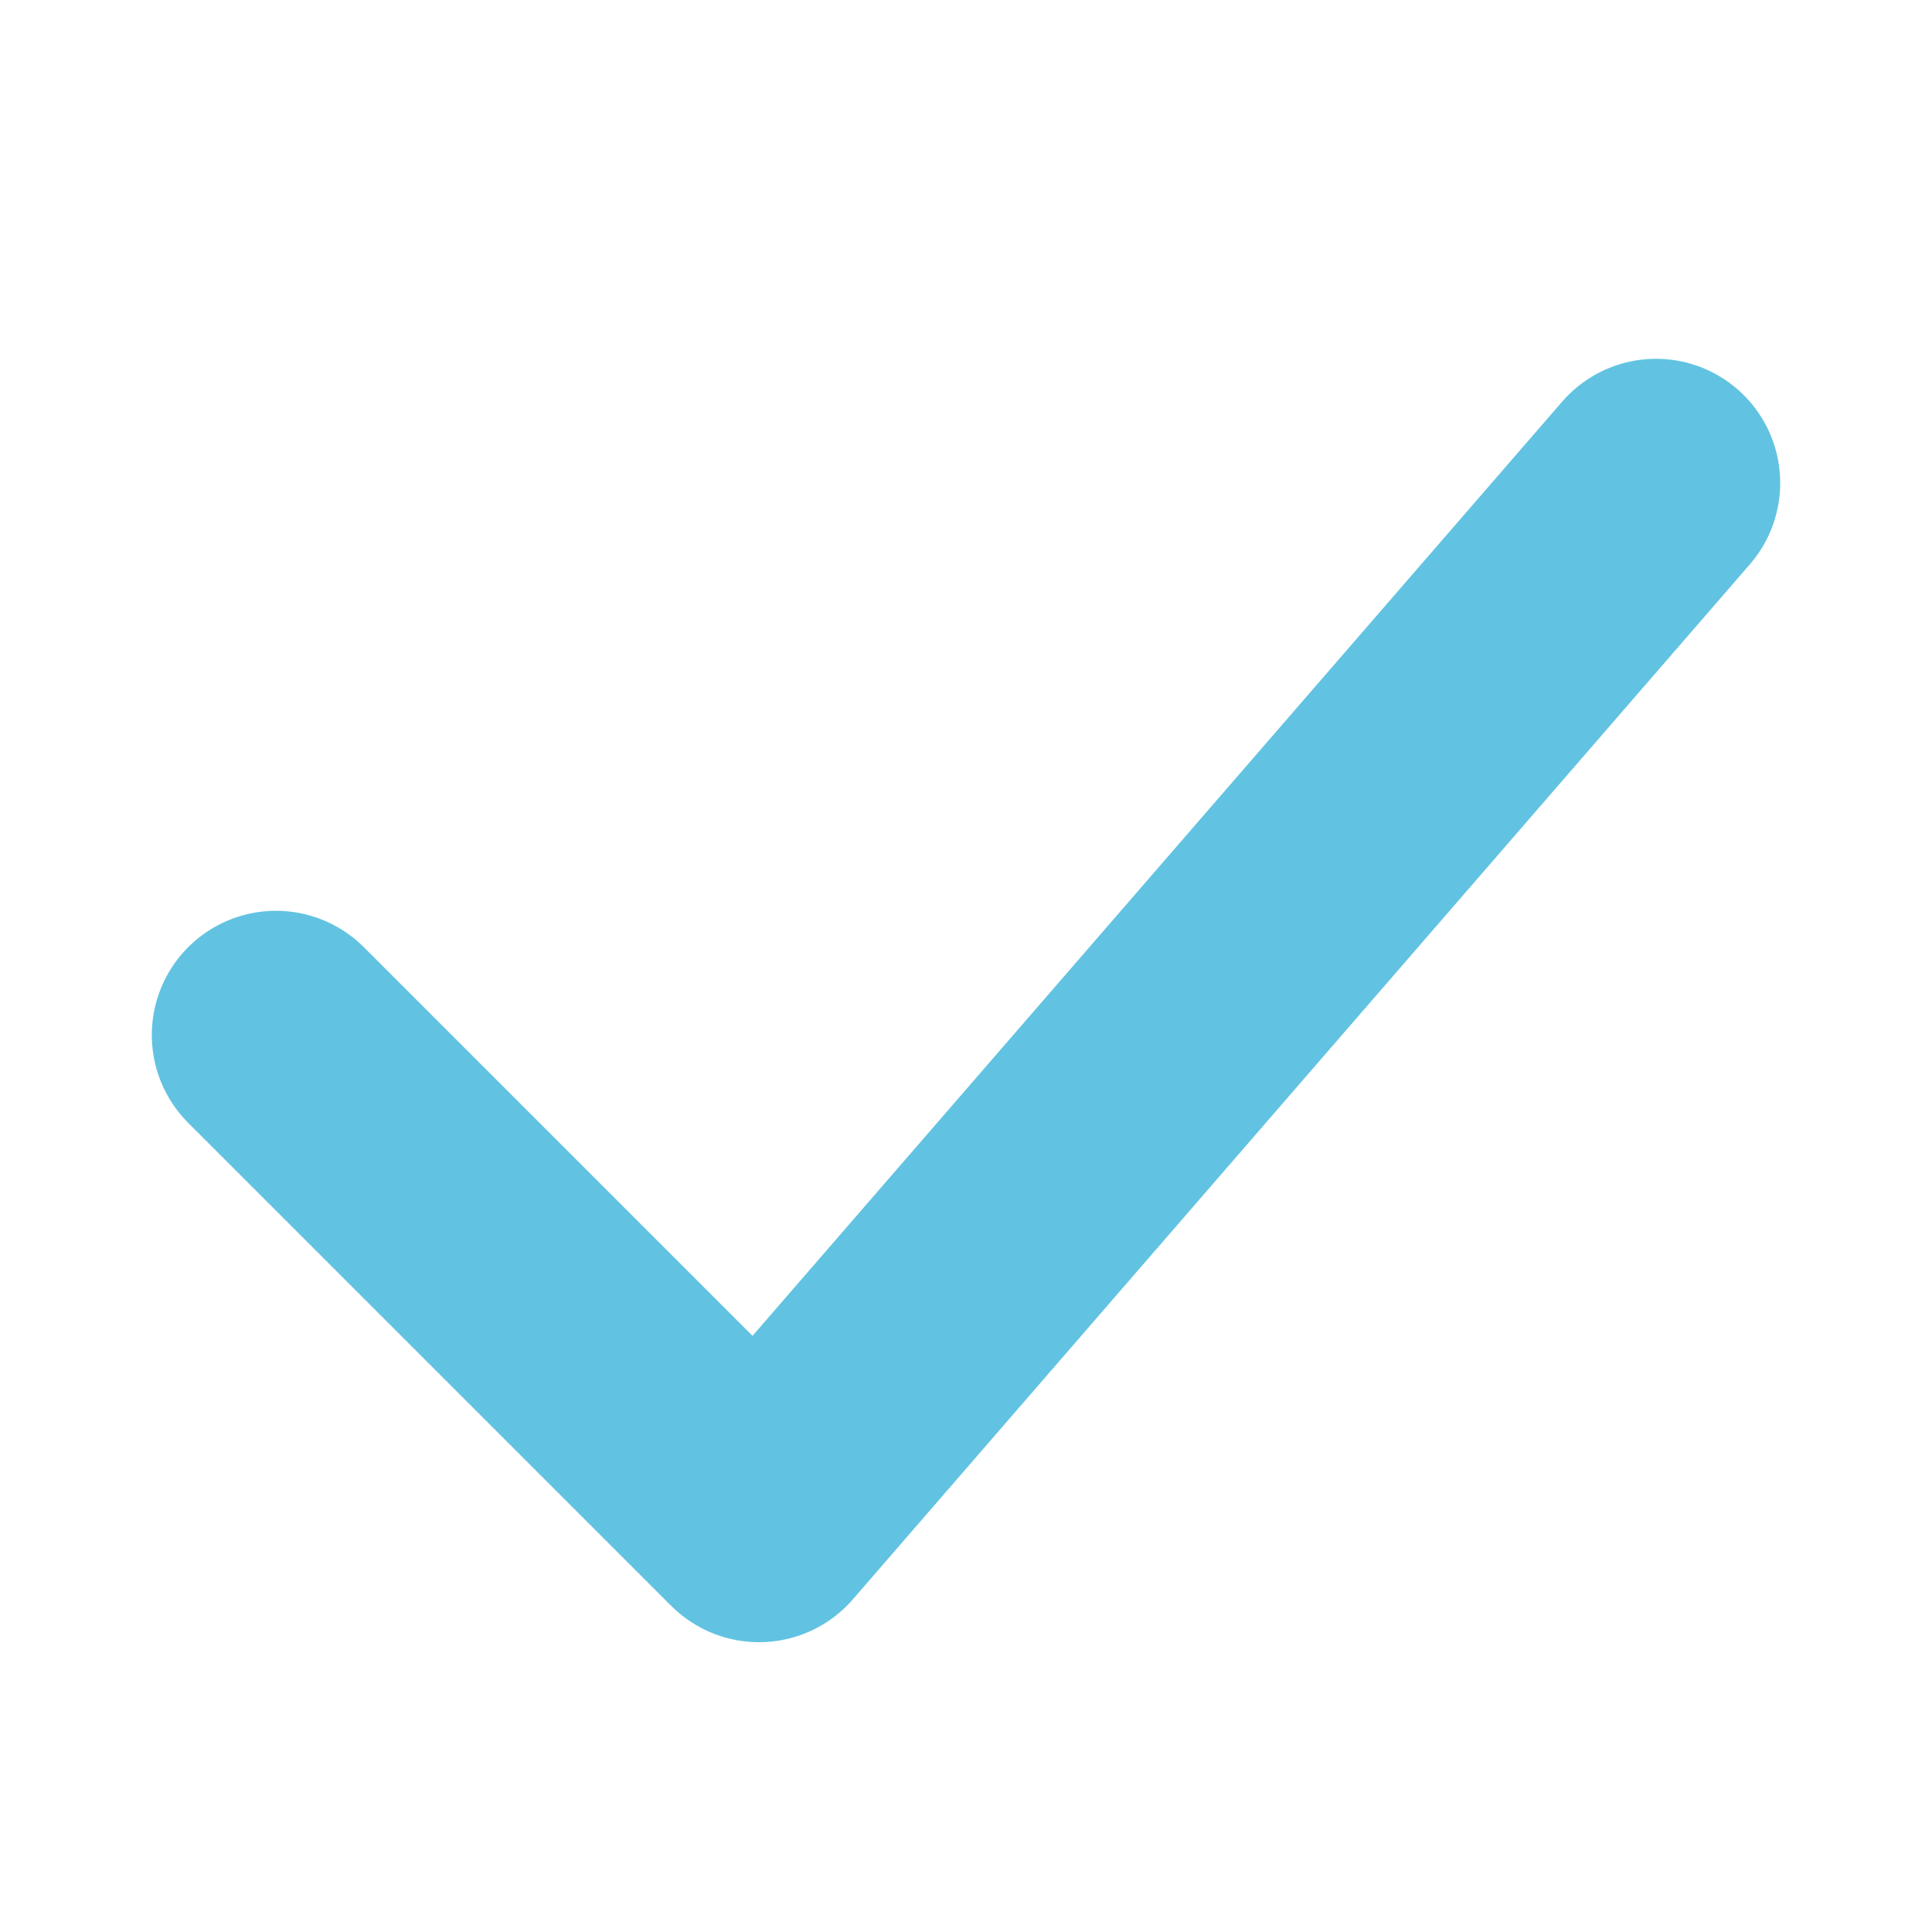
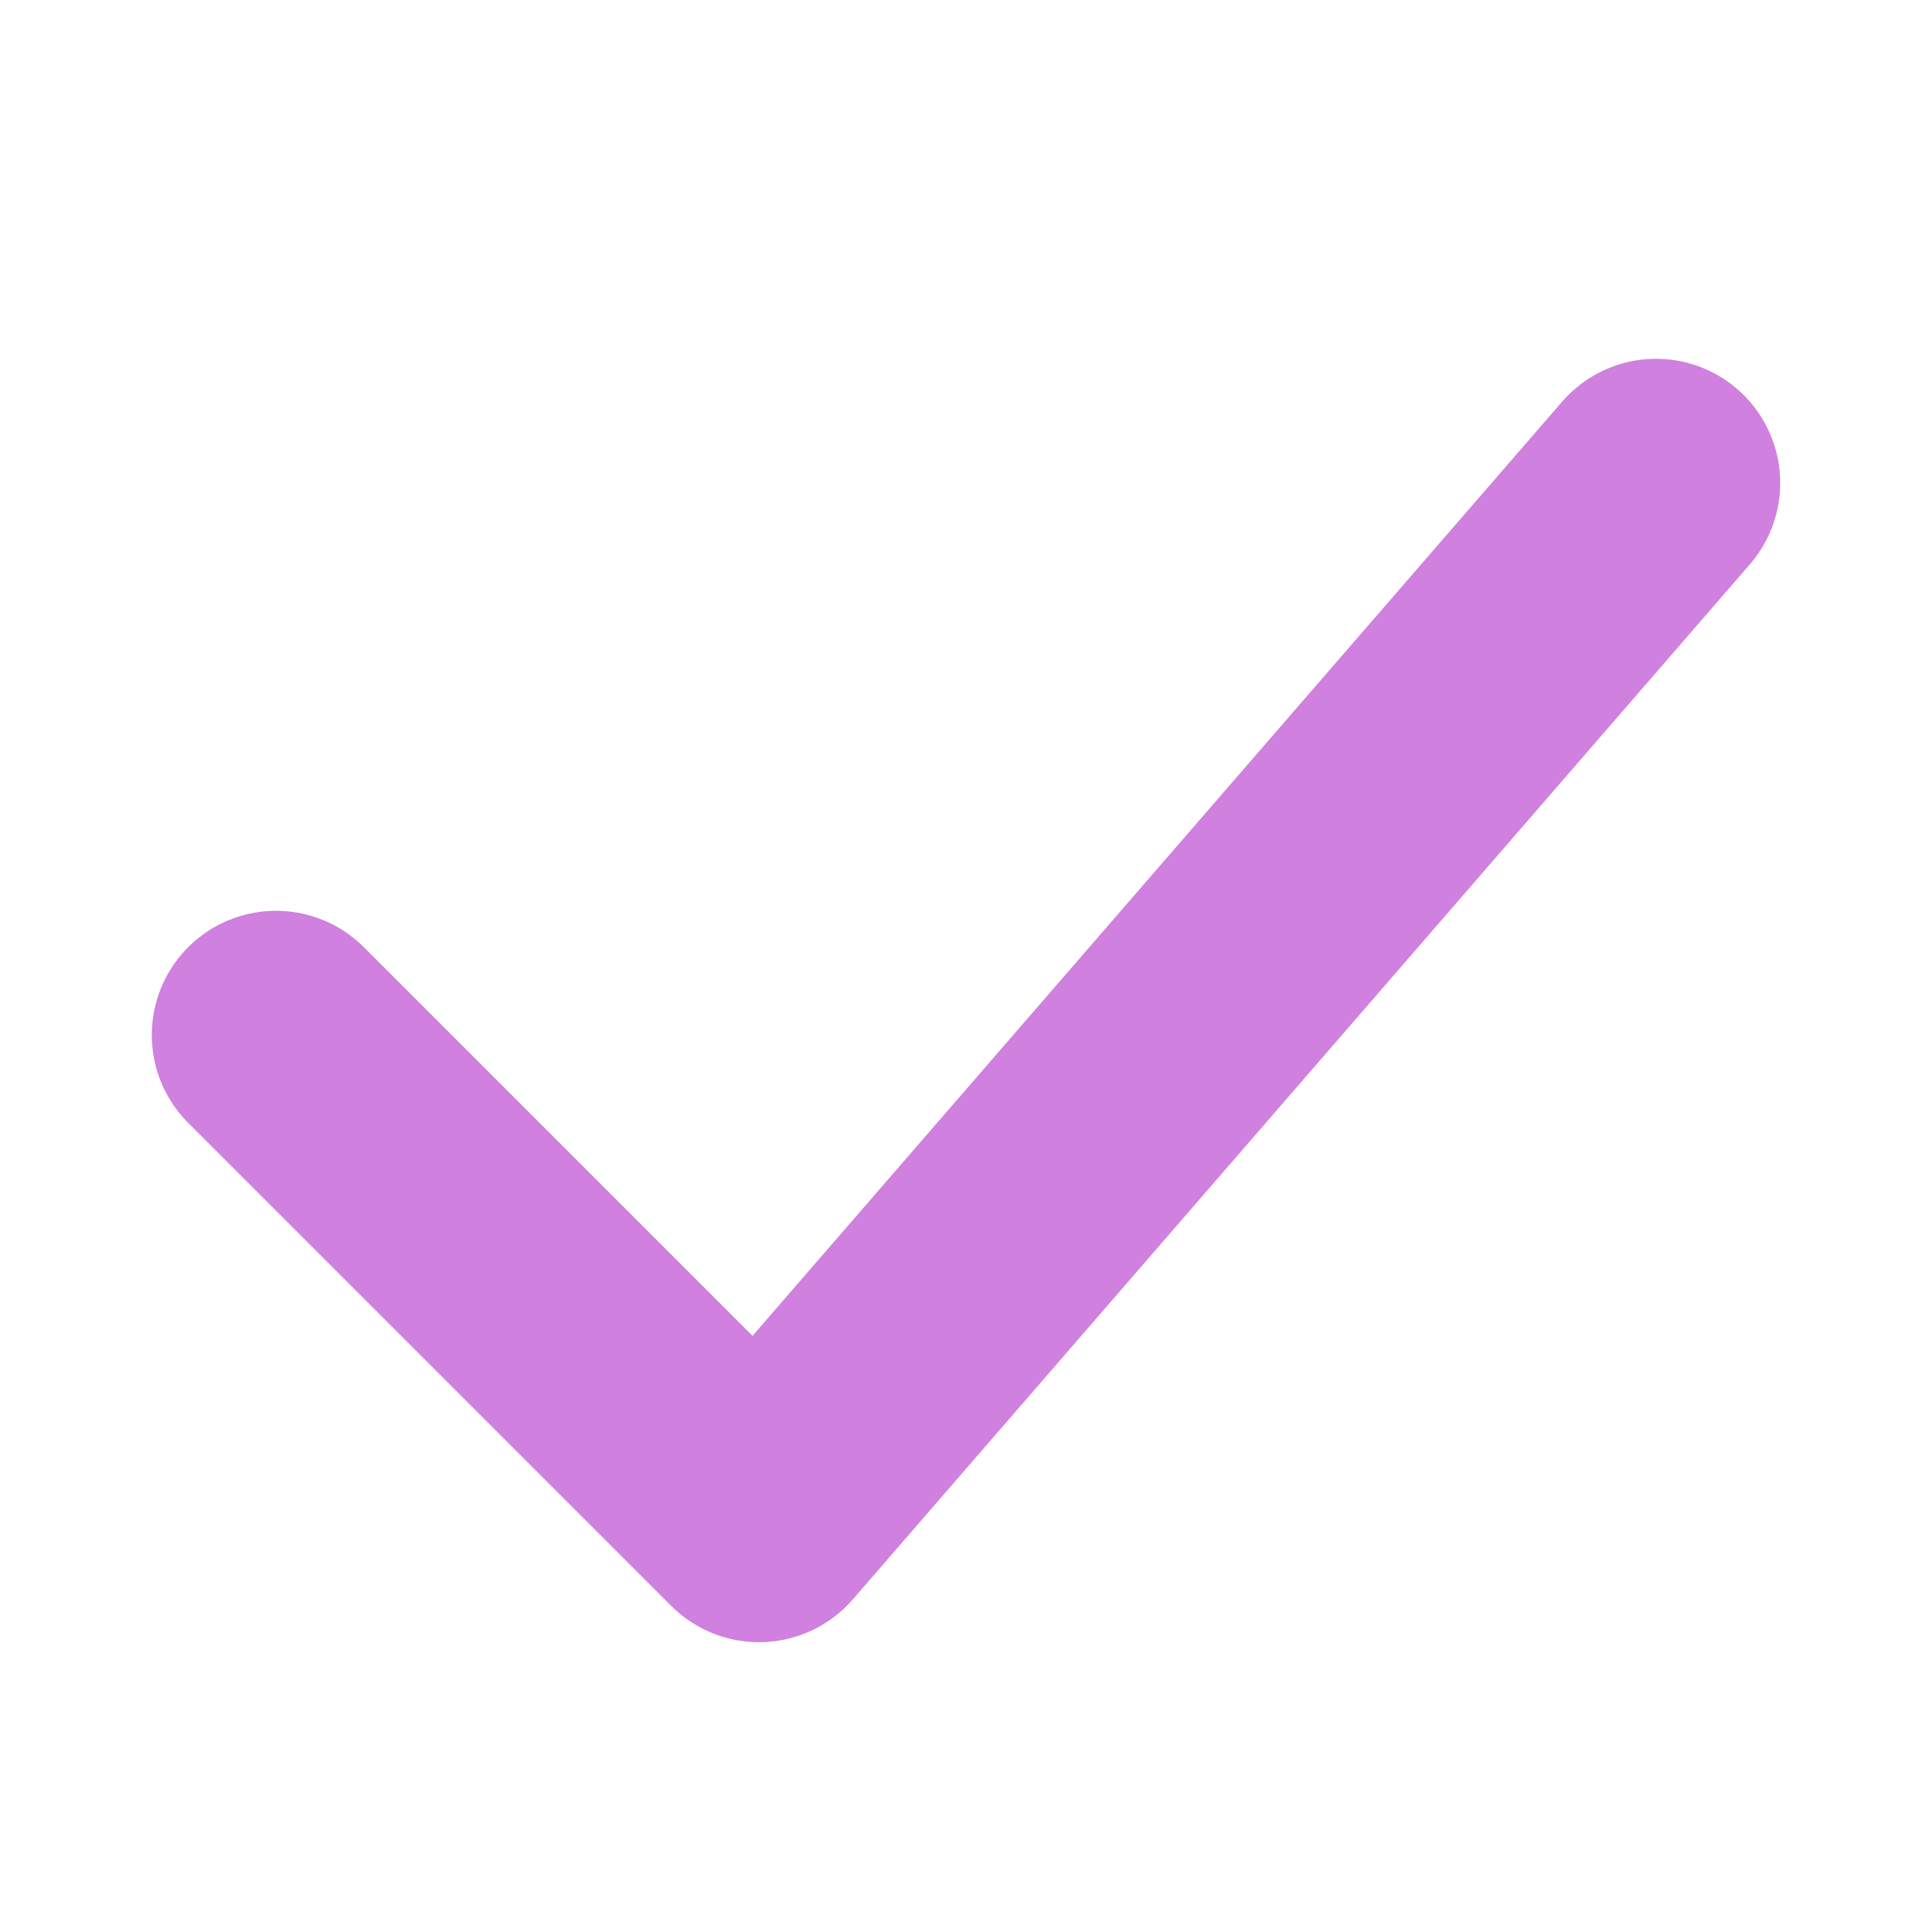
<svg xmlns="http://www.w3.org/2000/svg" width="14" height="14" viewBox="0 0 14 14" fill="none">
-   <path d="M2 7.5L5.5 11 12 3.5" stroke="#61C3E1" stroke-width="1.8" stroke-linecap="round" stroke-linejoin="round" />
+   <path d="M2 7.5L5.5 11 12 3.5" stroke="#d080de" stroke-width="1.8" stroke-linecap="round" stroke-linejoin="round" />
</svg>
